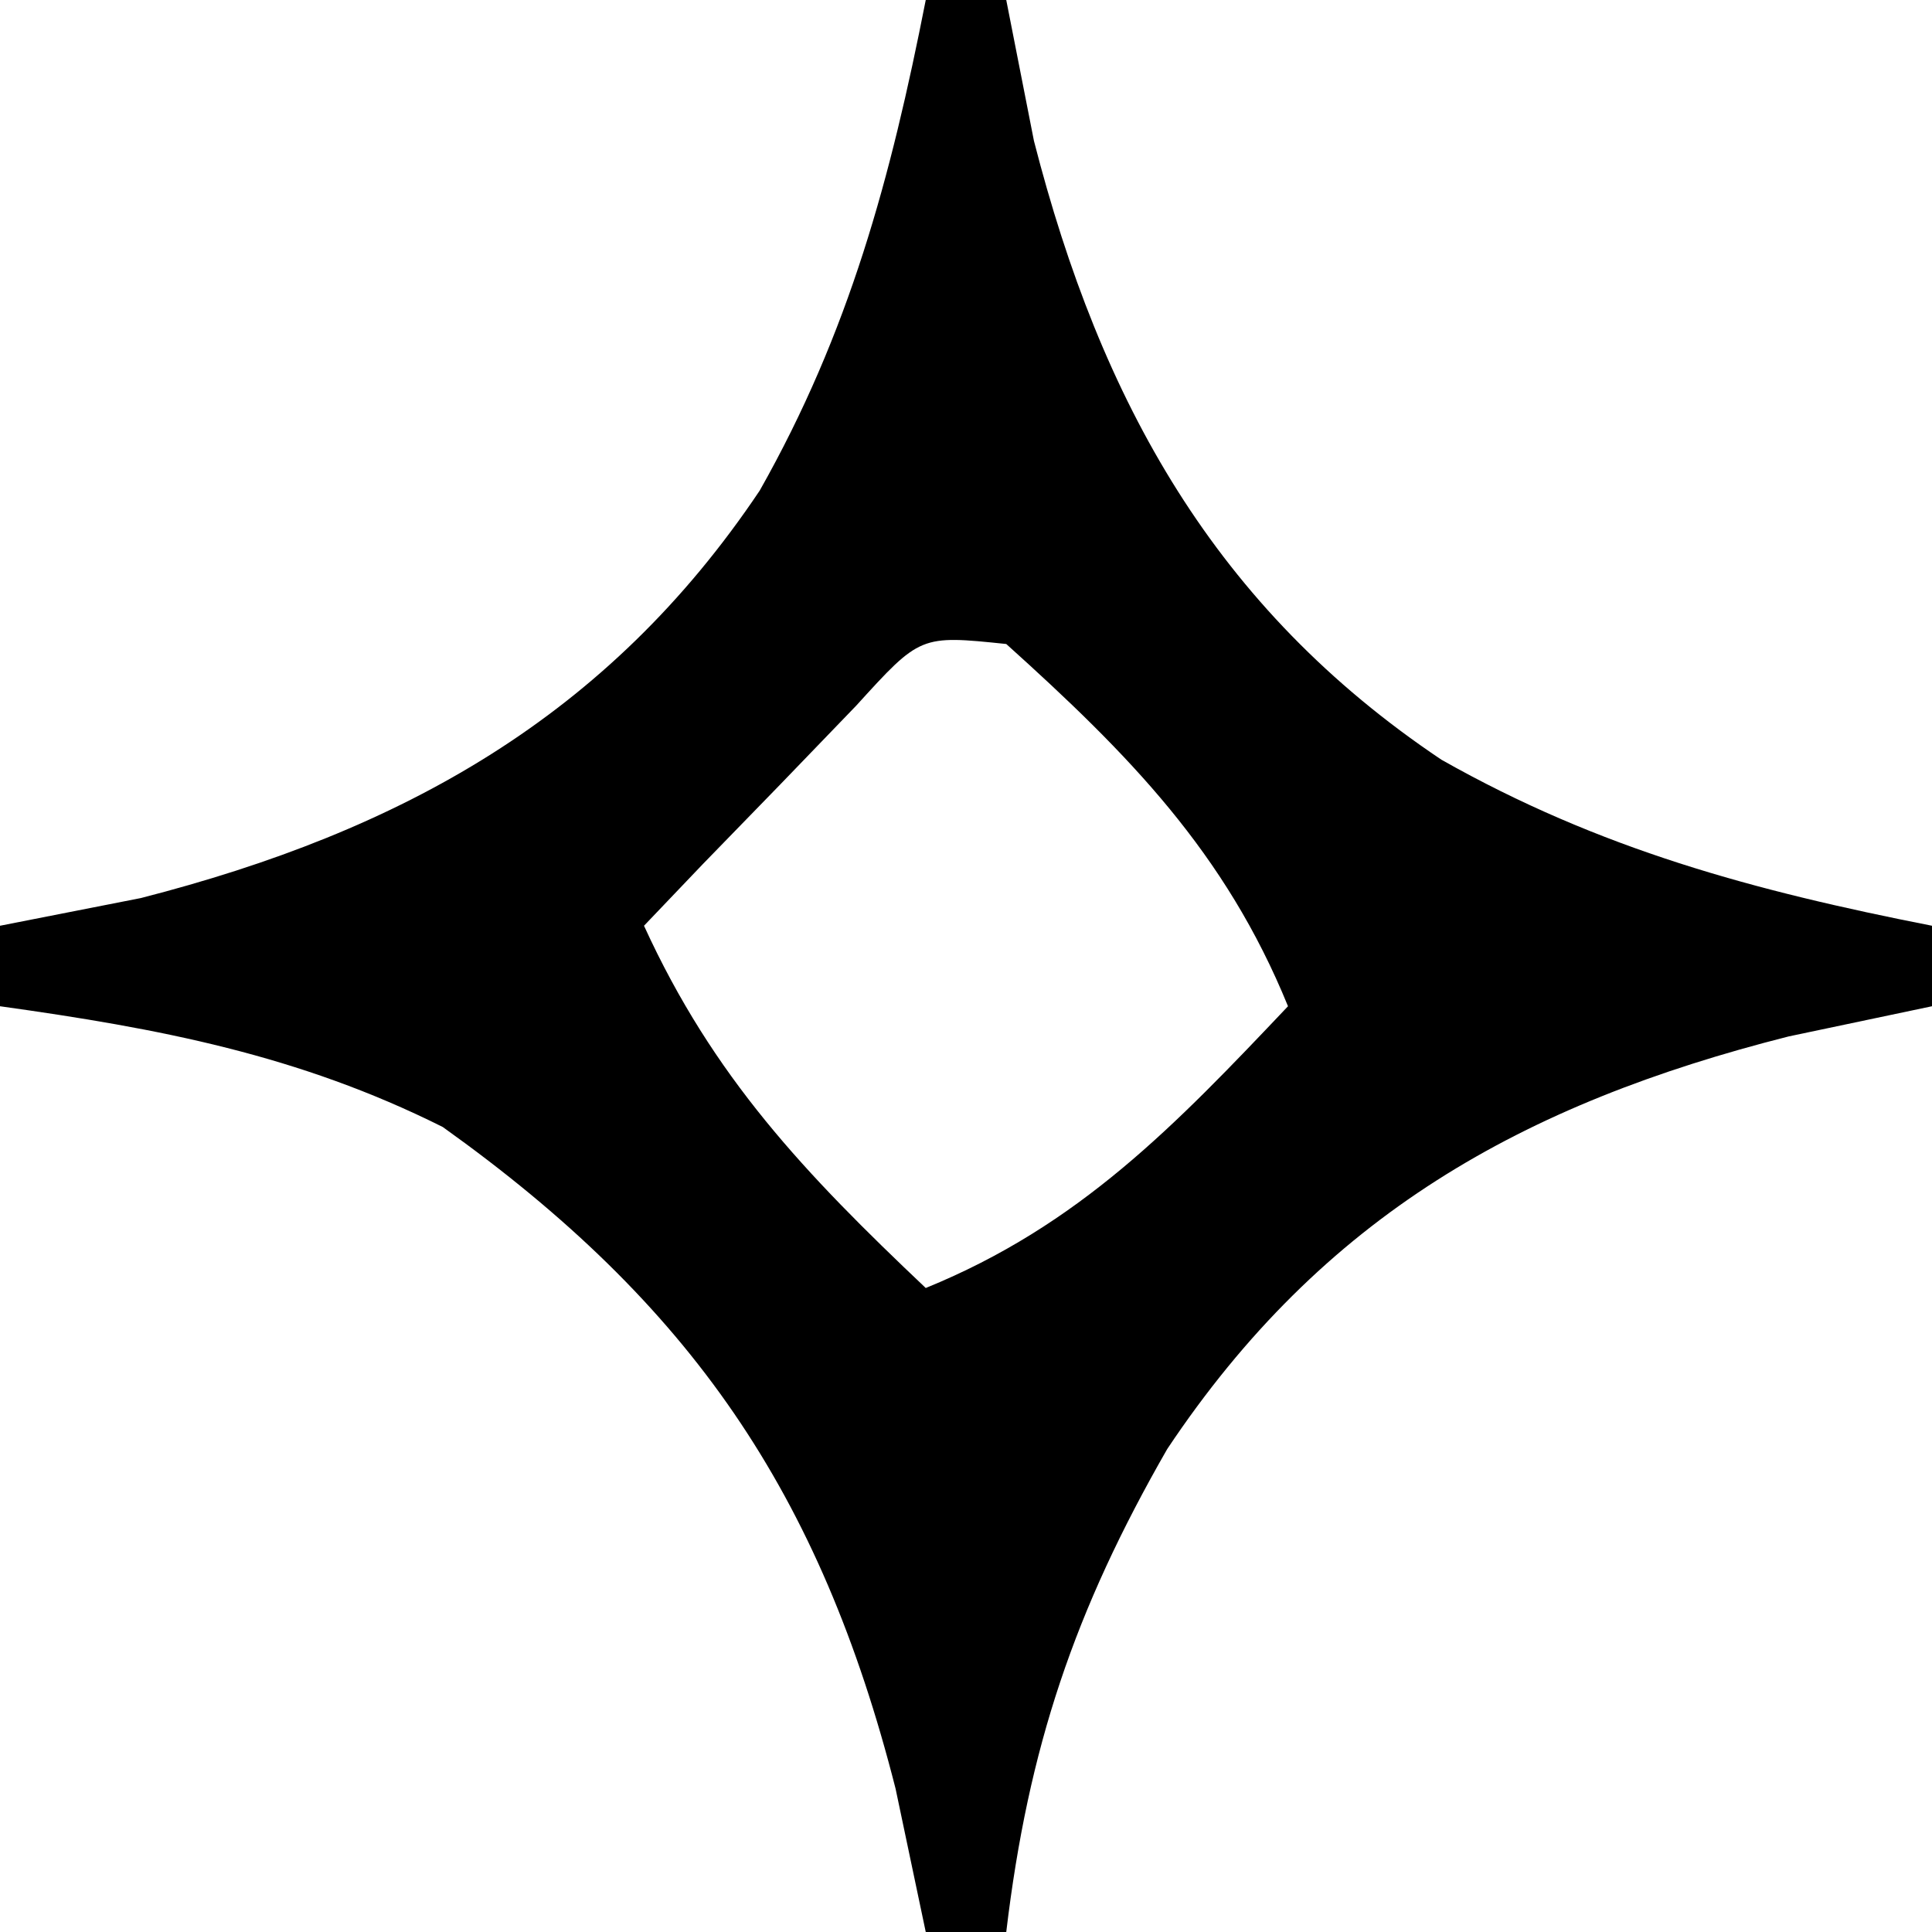
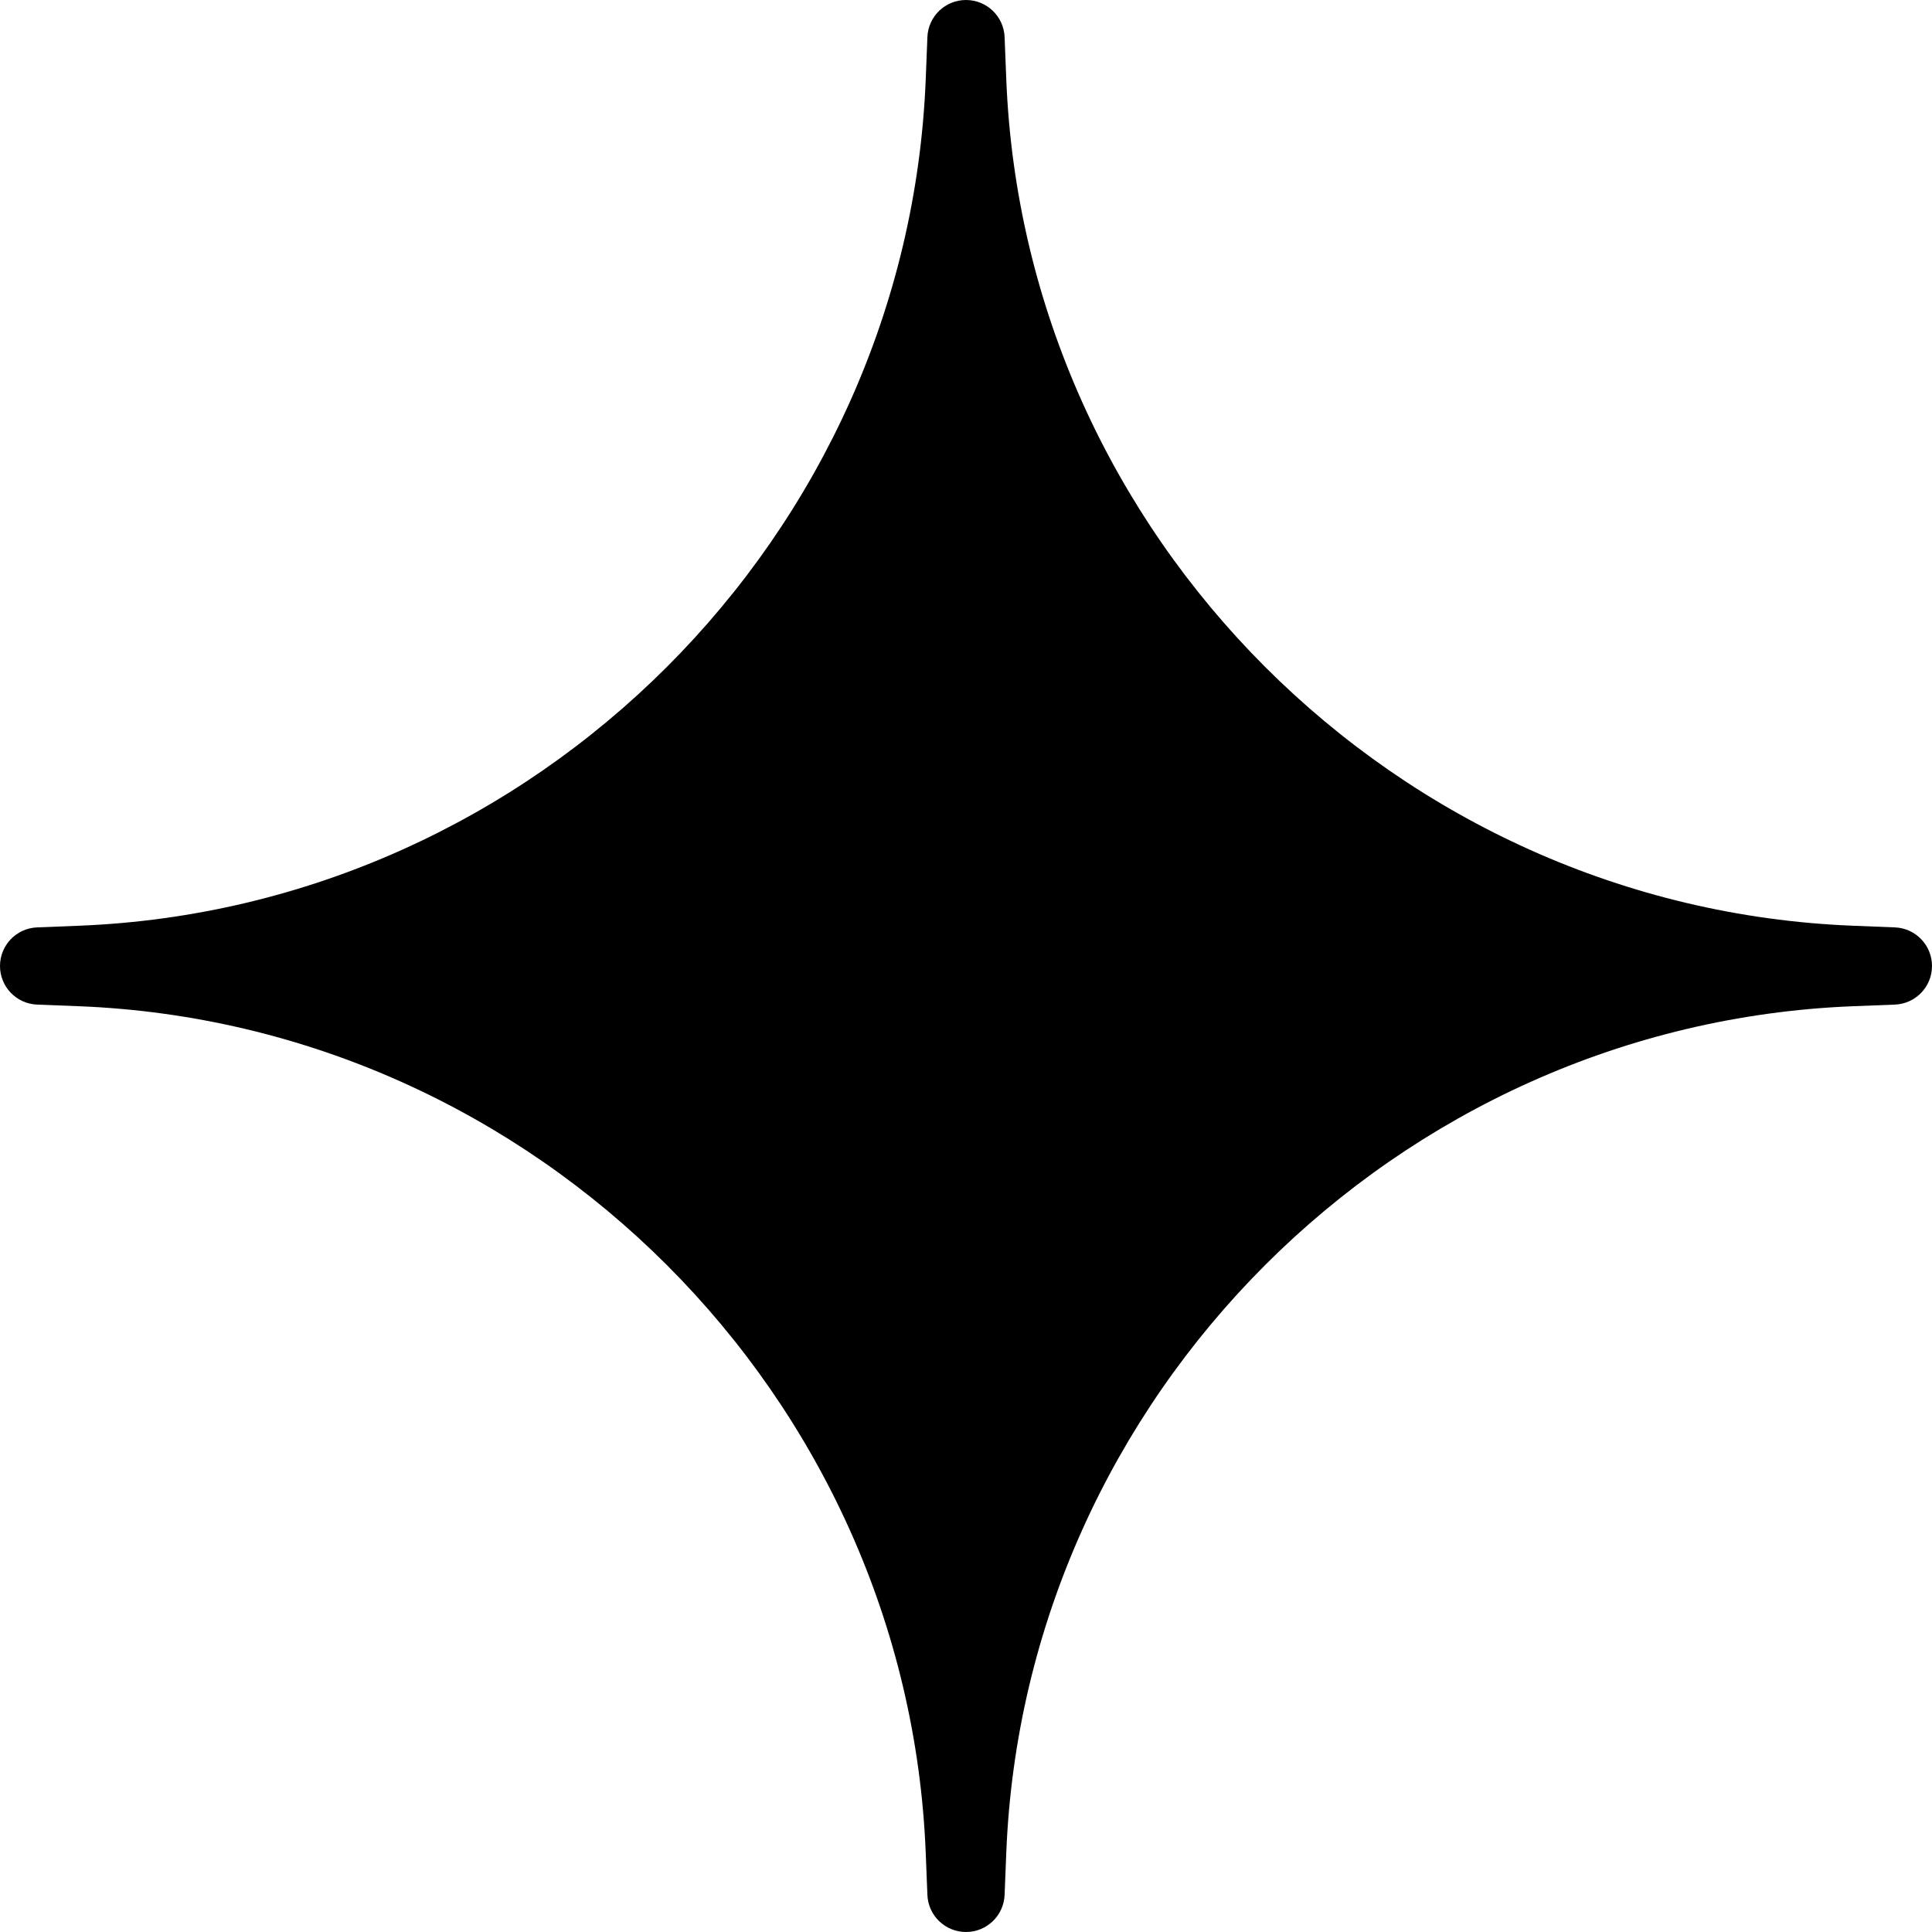
- <svg xmlns="http://www.w3.org/2000/svg" version="1.1" width="48" height="48">
-   <path d="M0 0 C0.66 0 1.32 0 2 0 C2.34 1.732 2.34 1.732 2.688 3.5 C4.349 9.975 7.183 15.103 12.812 18.875 C16.749 21.102 20.578 22.131 25 23 C25 23.66 25 24.32 25 25 C23.237 25.371 23.237 25.371 21.438 25.75 C14.836 27.421 9.866 30.202 6 36 C3.699 40.006 2.546 43.413 2 48 C1.34 48 0.68 48 0 48 C-0.247 46.824 -0.495 45.649 -0.75 44.438 C-2.621 37.083 -5.835 32.403 -12 28 C-15.583 26.208 -19.044 25.552 -23 25 C-23 24.34 -23 23.68 -23 23 C-21.845 22.773 -20.69 22.546 -19.5 22.312 C-13.025 20.651 -7.897 17.817 -4.125 12.188 C-1.898 8.251 -0.869 4.422 0 0 Z M-1.727 17.531 C-2.666 18.506 -2.666 18.506 -3.625 19.5 C-4.257 20.15 -4.888 20.799 -5.539 21.469 C-6.021 21.974 -6.503 22.479 -7 23 C-5.278 26.765 -3.008 29.151 0 32 C3.817 30.445 6.192 27.964 9 25 C7.444 21.181 5.044 18.74 2 16 C-0.135 15.779 -0.135 15.779 -1.727 17.531 Z " fill="#000000" transform="translate(23,0)" />
+ <svg xmlns="http://www.w3.org/2000/svg" viewBox="0 0 50 50" width="50px" height="50px" baseProfile="basic">
+   <path d="M49.04,24.001l-1.082-0.043h-0.001C36.134,23.492,26.508,13.866,26.042,2.043L25.999,0.96C25.978,0.424,25.537,0,25,0 s-0.978,0.424-0.999,0.96l-0.043,1.083C23.492,13.866,13.866,23.492,2.042,23.958L0.96,24.001C0.424,24.022,0,24.463,0,25 c0,0.537,0.424,0.978,0.961,0.999l1.082,0.042c11.823,0.467,21.449,10.093,21.915,21.916l0.043,1.083C24.022,49.576,24.463,50,25,50 s0.978-0.424,0.999-0.96l0.043-1.083c0.466-11.823,10.092-21.449,21.915-21.916l1.082-0.042C49.576,25.978,50,25.537,50,25 C50,24.463,49.576,24.022,49.04,24.001z" />
</svg>
